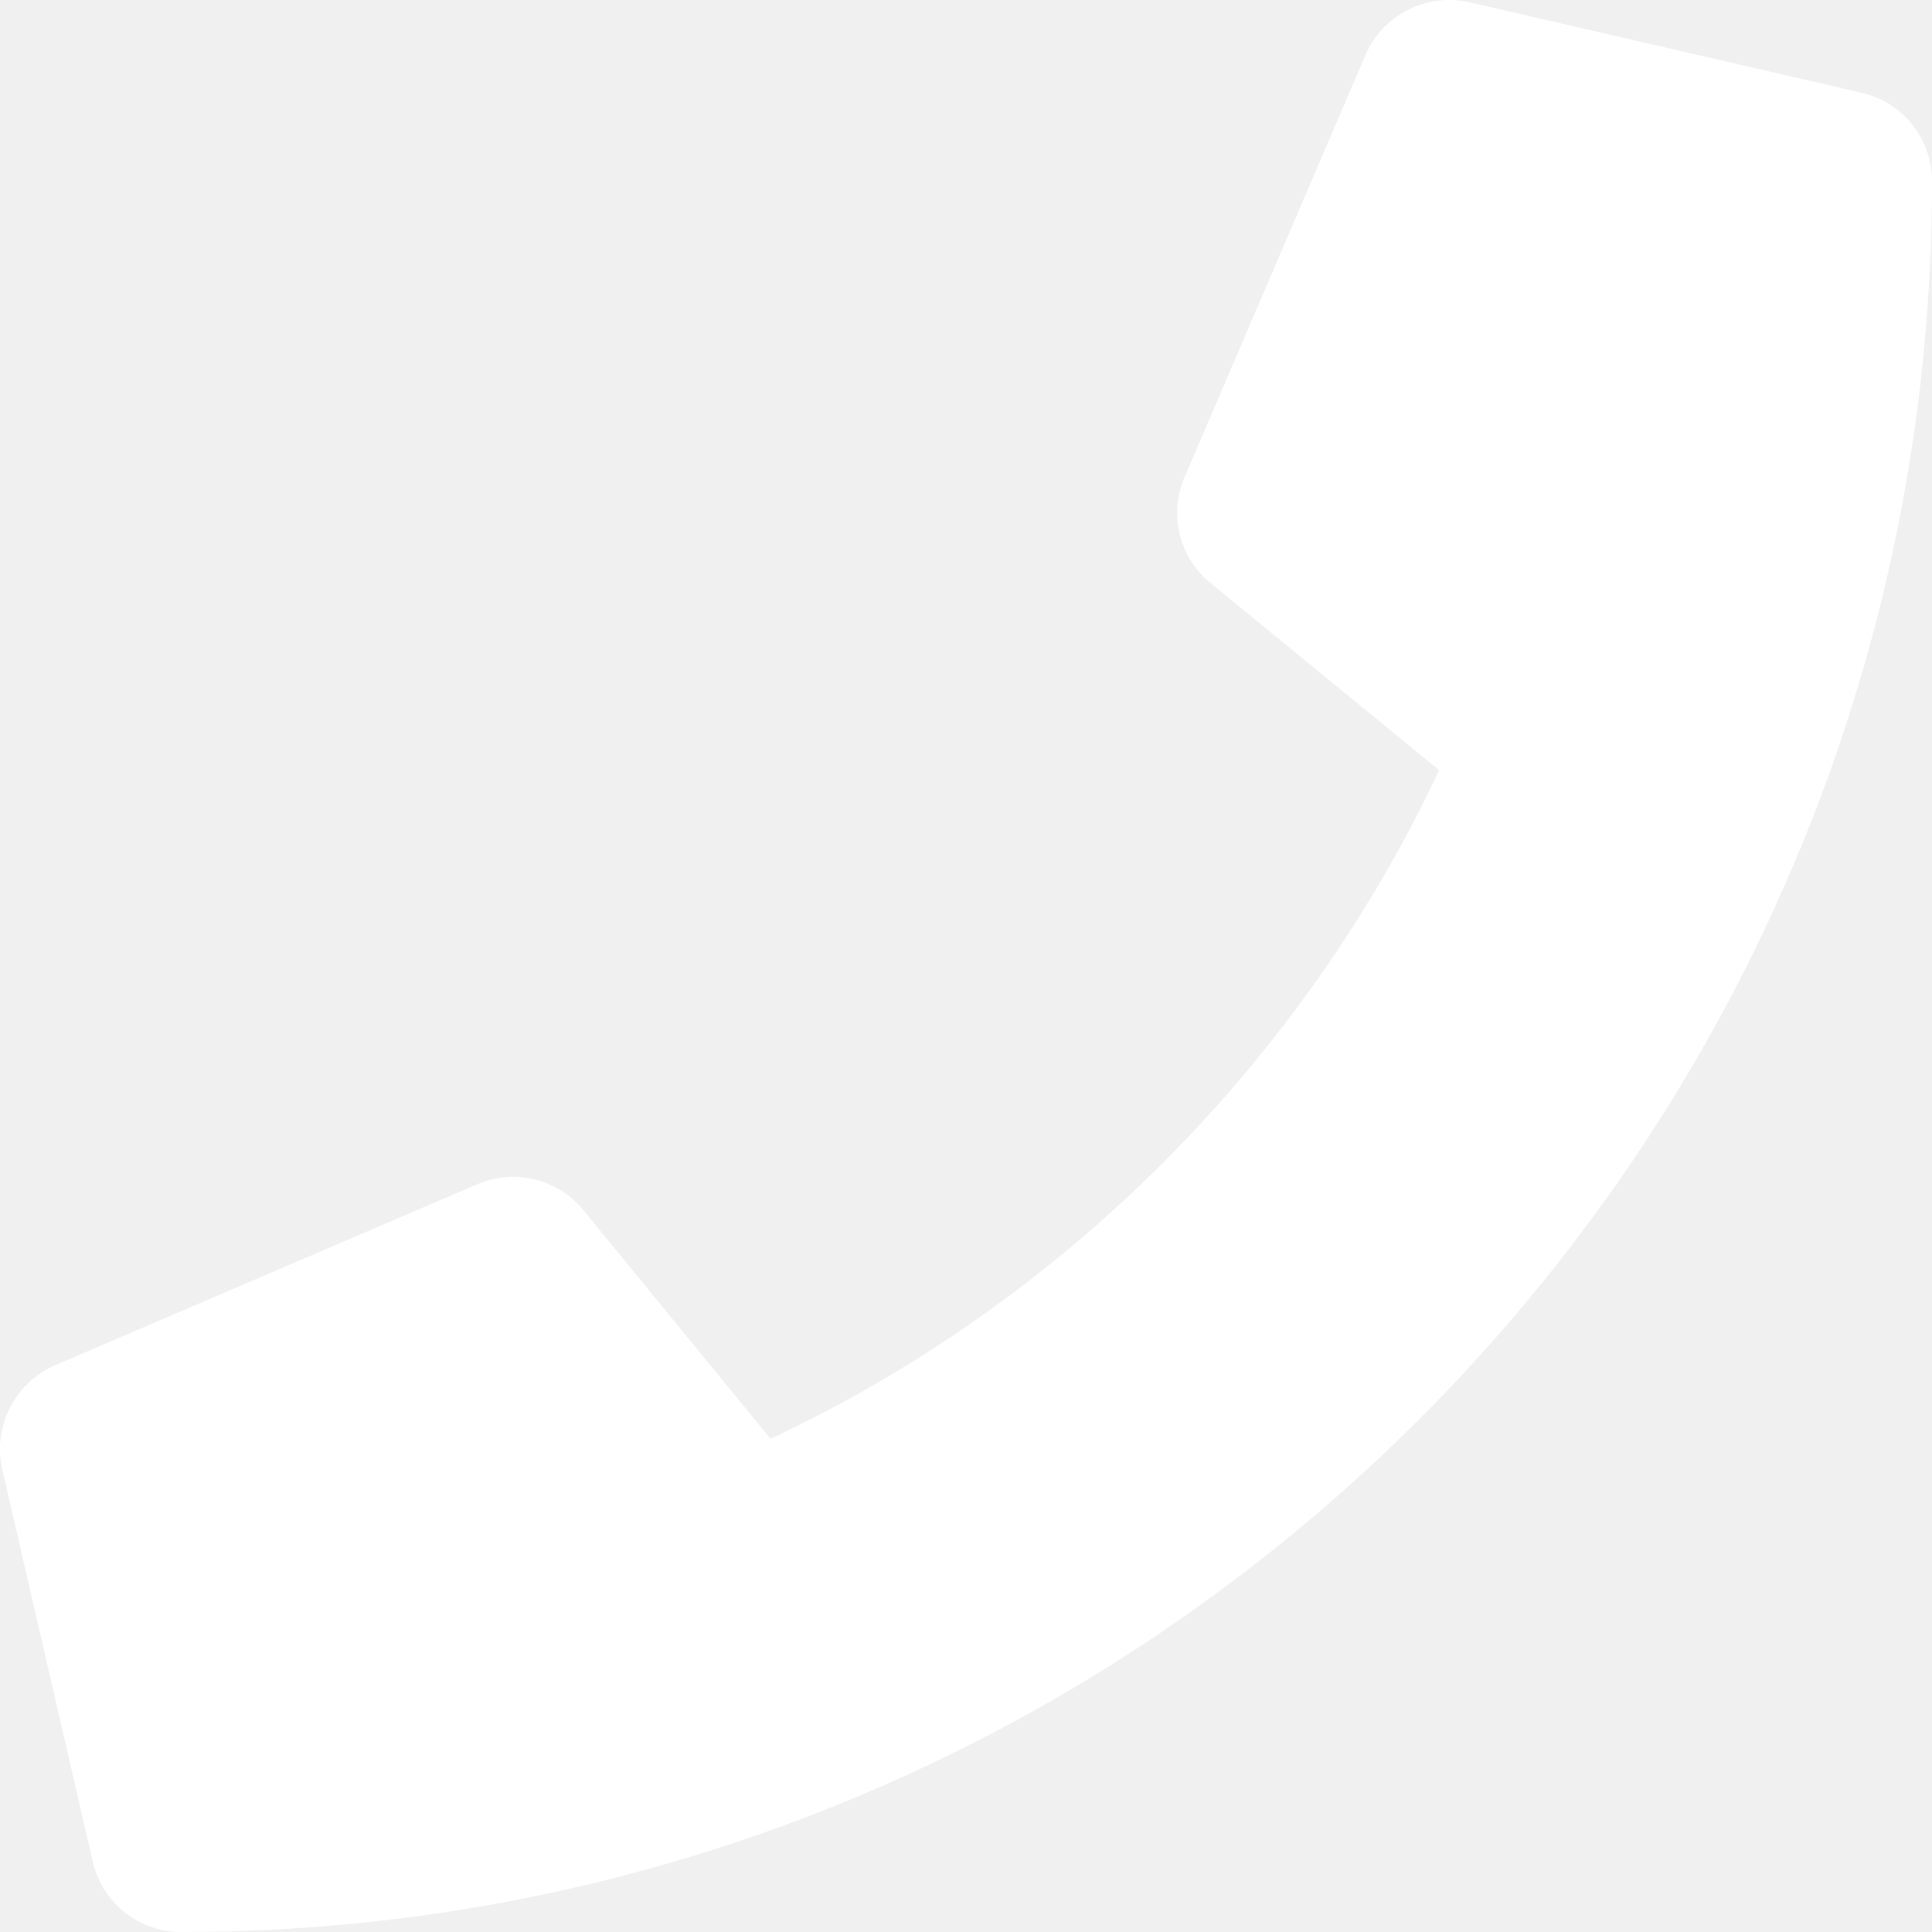
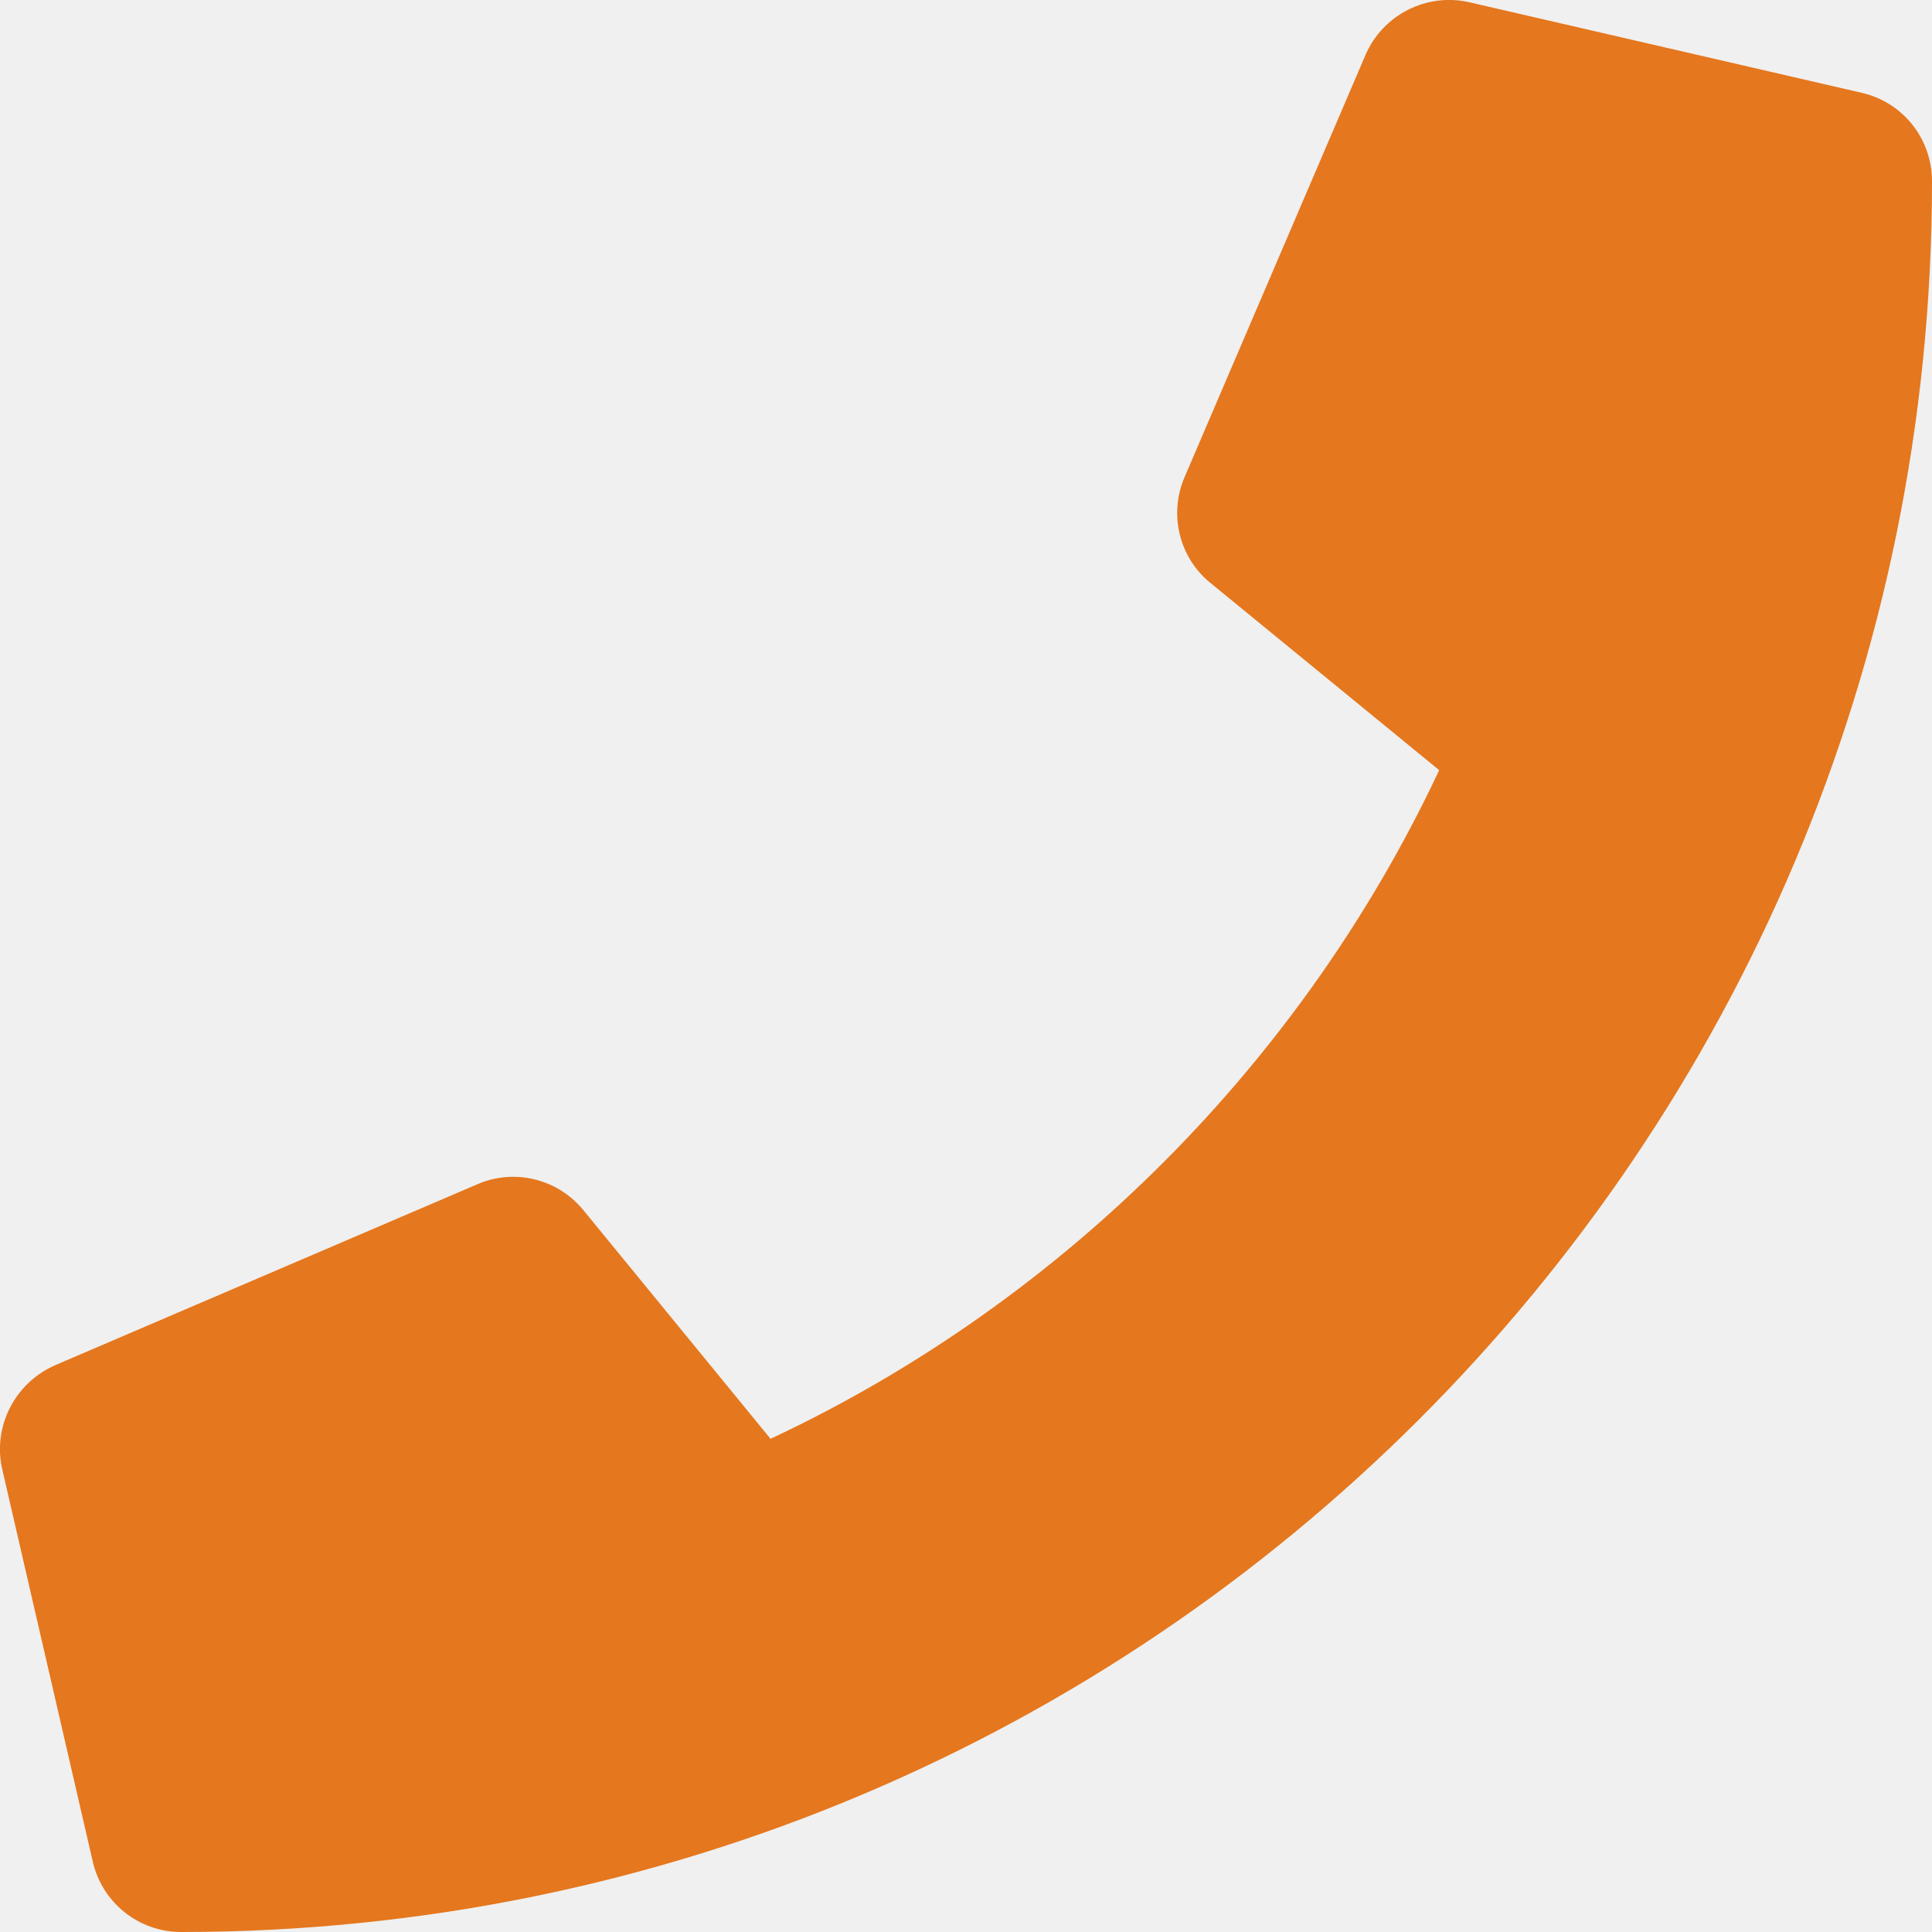
<svg xmlns="http://www.w3.org/2000/svg" height="16" width="16" viewBox="0 0 512 512">
-   <path opacity="1" fill="#ffffff" d="M493.4 24.6l-104-24c-11.3-2.6-22.9 3.3-27.5 13.9l-48 112c-4.2 9.8-1.4 21.3 6.9 28l60.6 49.6c-36 76.7-98.9 140.5-177.2 177.2l-49.6-60.6c-6.8-8.3-18.2-11.1-28-6.9l-112 48C3.9 366.5-2 378.1 .6 389.4l24 104C27.1 504.2 36.7 512 48 512c256.1 0 464-207.5 464-464 0-11.2-7.7-20.9-18.6-23.4z" />
+   <path opacity="1" fill="#e5771e" d="M493.4 24.6l-104-24c-11.3-2.6-22.9 3.3-27.5 13.9l-48 112c-4.2 9.8-1.4 21.3 6.9 28l60.6 49.6c-36 76.7-98.9 140.5-177.2 177.2l-49.6-60.6c-6.8-8.3-18.2-11.1-28-6.9l-112 48C3.9 366.5-2 378.1 .6 389.4l24 104C27.1 504.2 36.7 512 48 512c256.1 0 464-207.5 464-464 0-11.2-7.7-20.9-18.6-23.4z" />
</svg>
